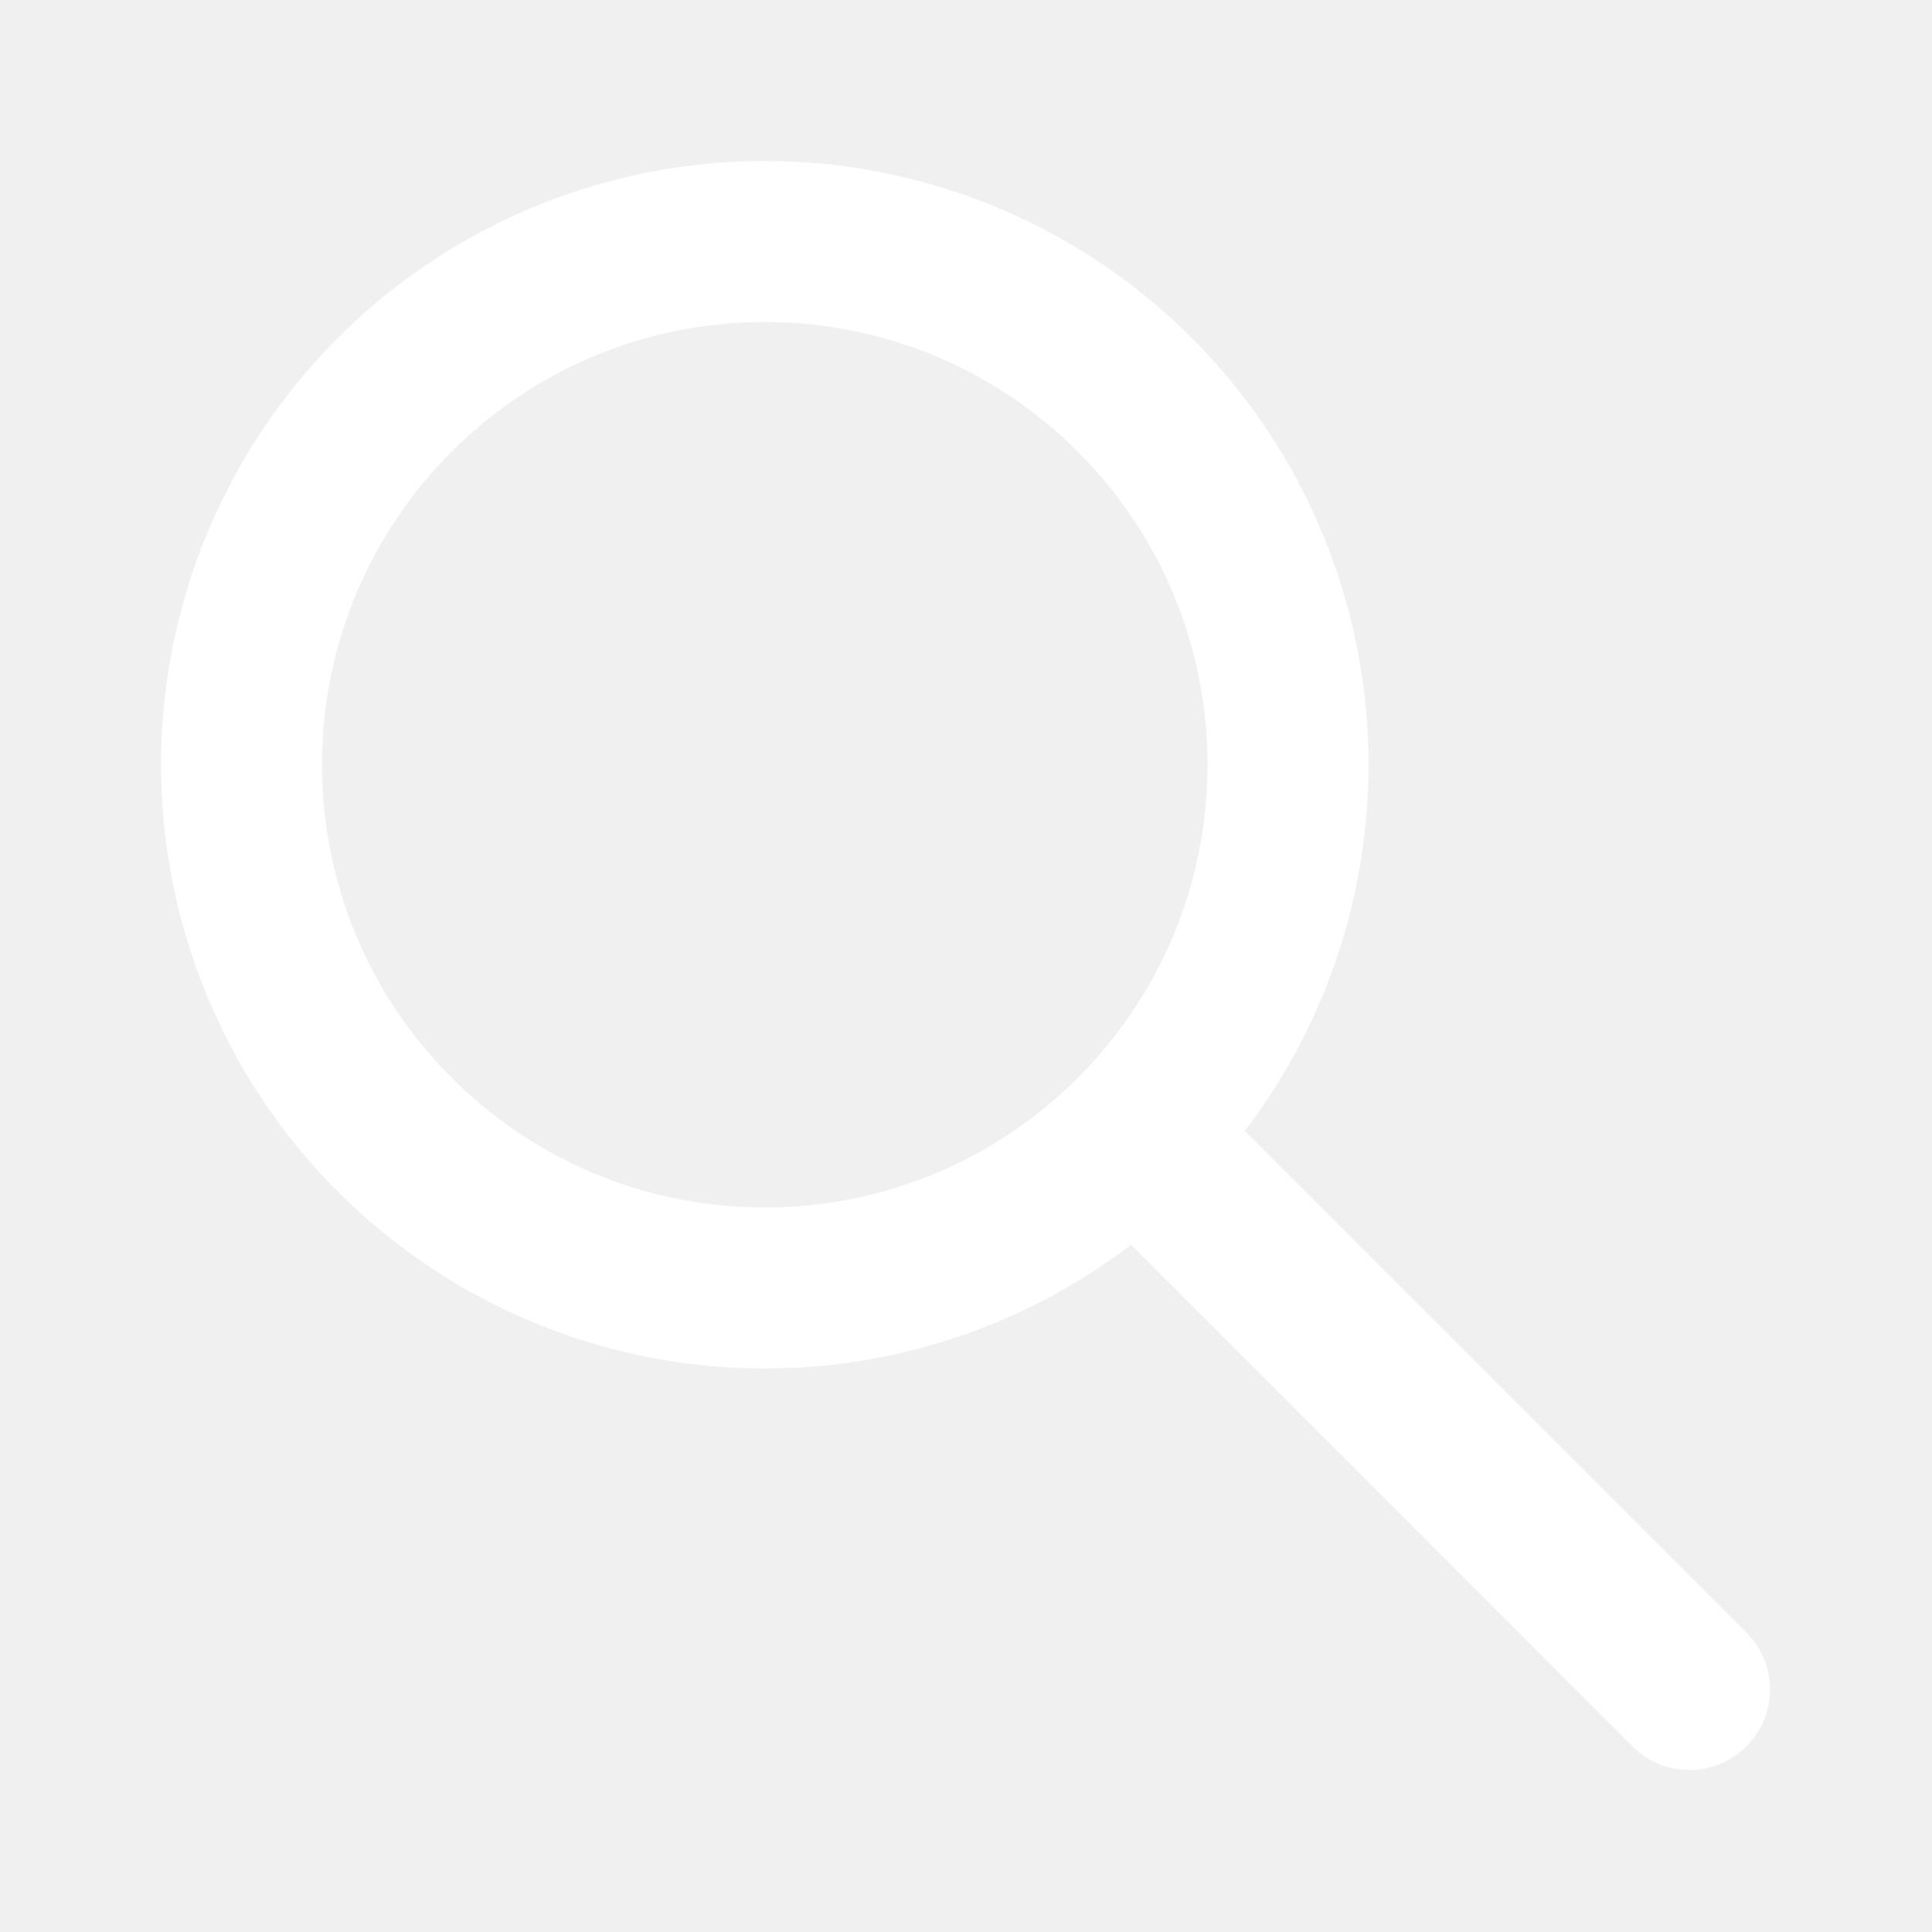
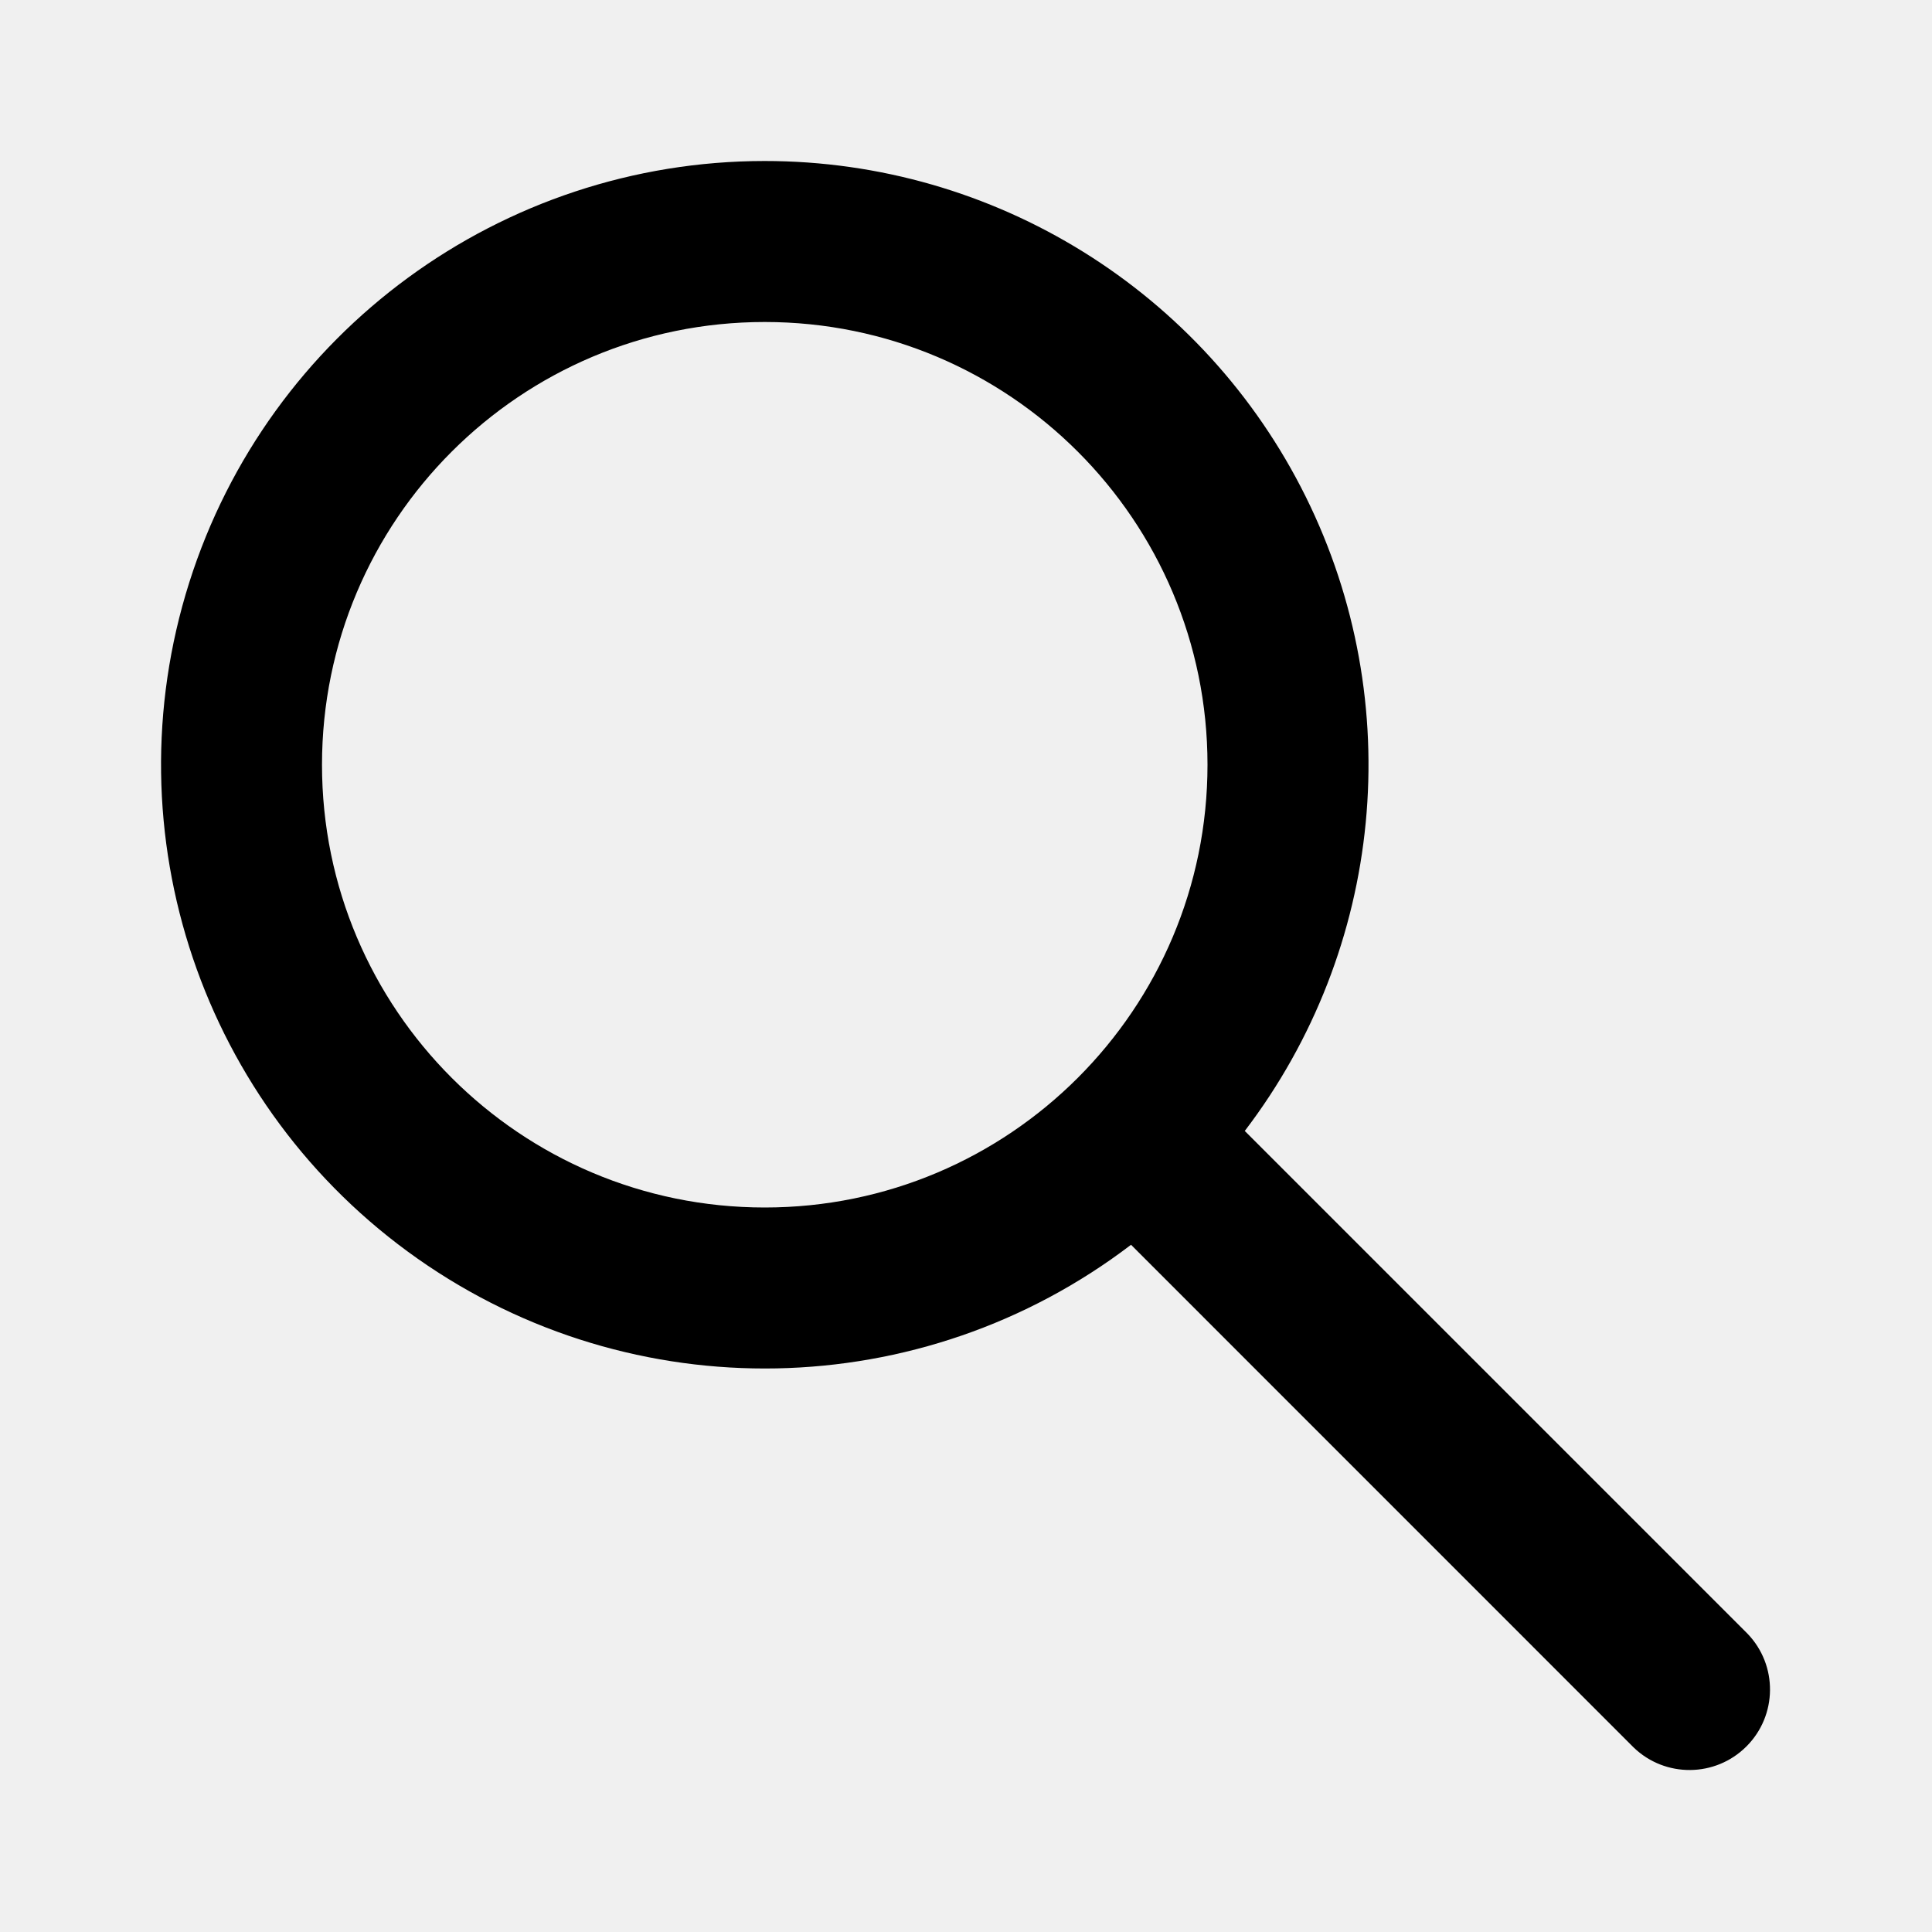
<svg xmlns="http://www.w3.org/2000/svg" width="24" height="24" viewBox="0 0 24 24" fill="none">
-   <path fill-rule="evenodd" clip-rule="evenodd" d="M4 9.5a5.5 5.5 0 1 1 11 0 5.5 5.5 0 0 1-11 0zM9.5 2a7.5 7.5 0 1 0 4.55 13.463l6.243 6.244a1 1 0 0 0 1.414-1.414l-6.244-6.244A7.5 7.5 0 0 0 9.5 2z" fill="white" />
+   <path fill-rule="evenodd" clip-rule="evenodd" d="M4 9.5a5.5 5.5 0 1 1 11 0 5.5 5.5 0 0 1-11 0zM9.5 2a7.5 7.5 0 1 0 4.55 13.463l6.243 6.244a1 1 0 0 0 1.414-1.414l-6.244-6.244A7.5 7.5 0 0 0 9.5 2z" fill="black" />
</svg>
